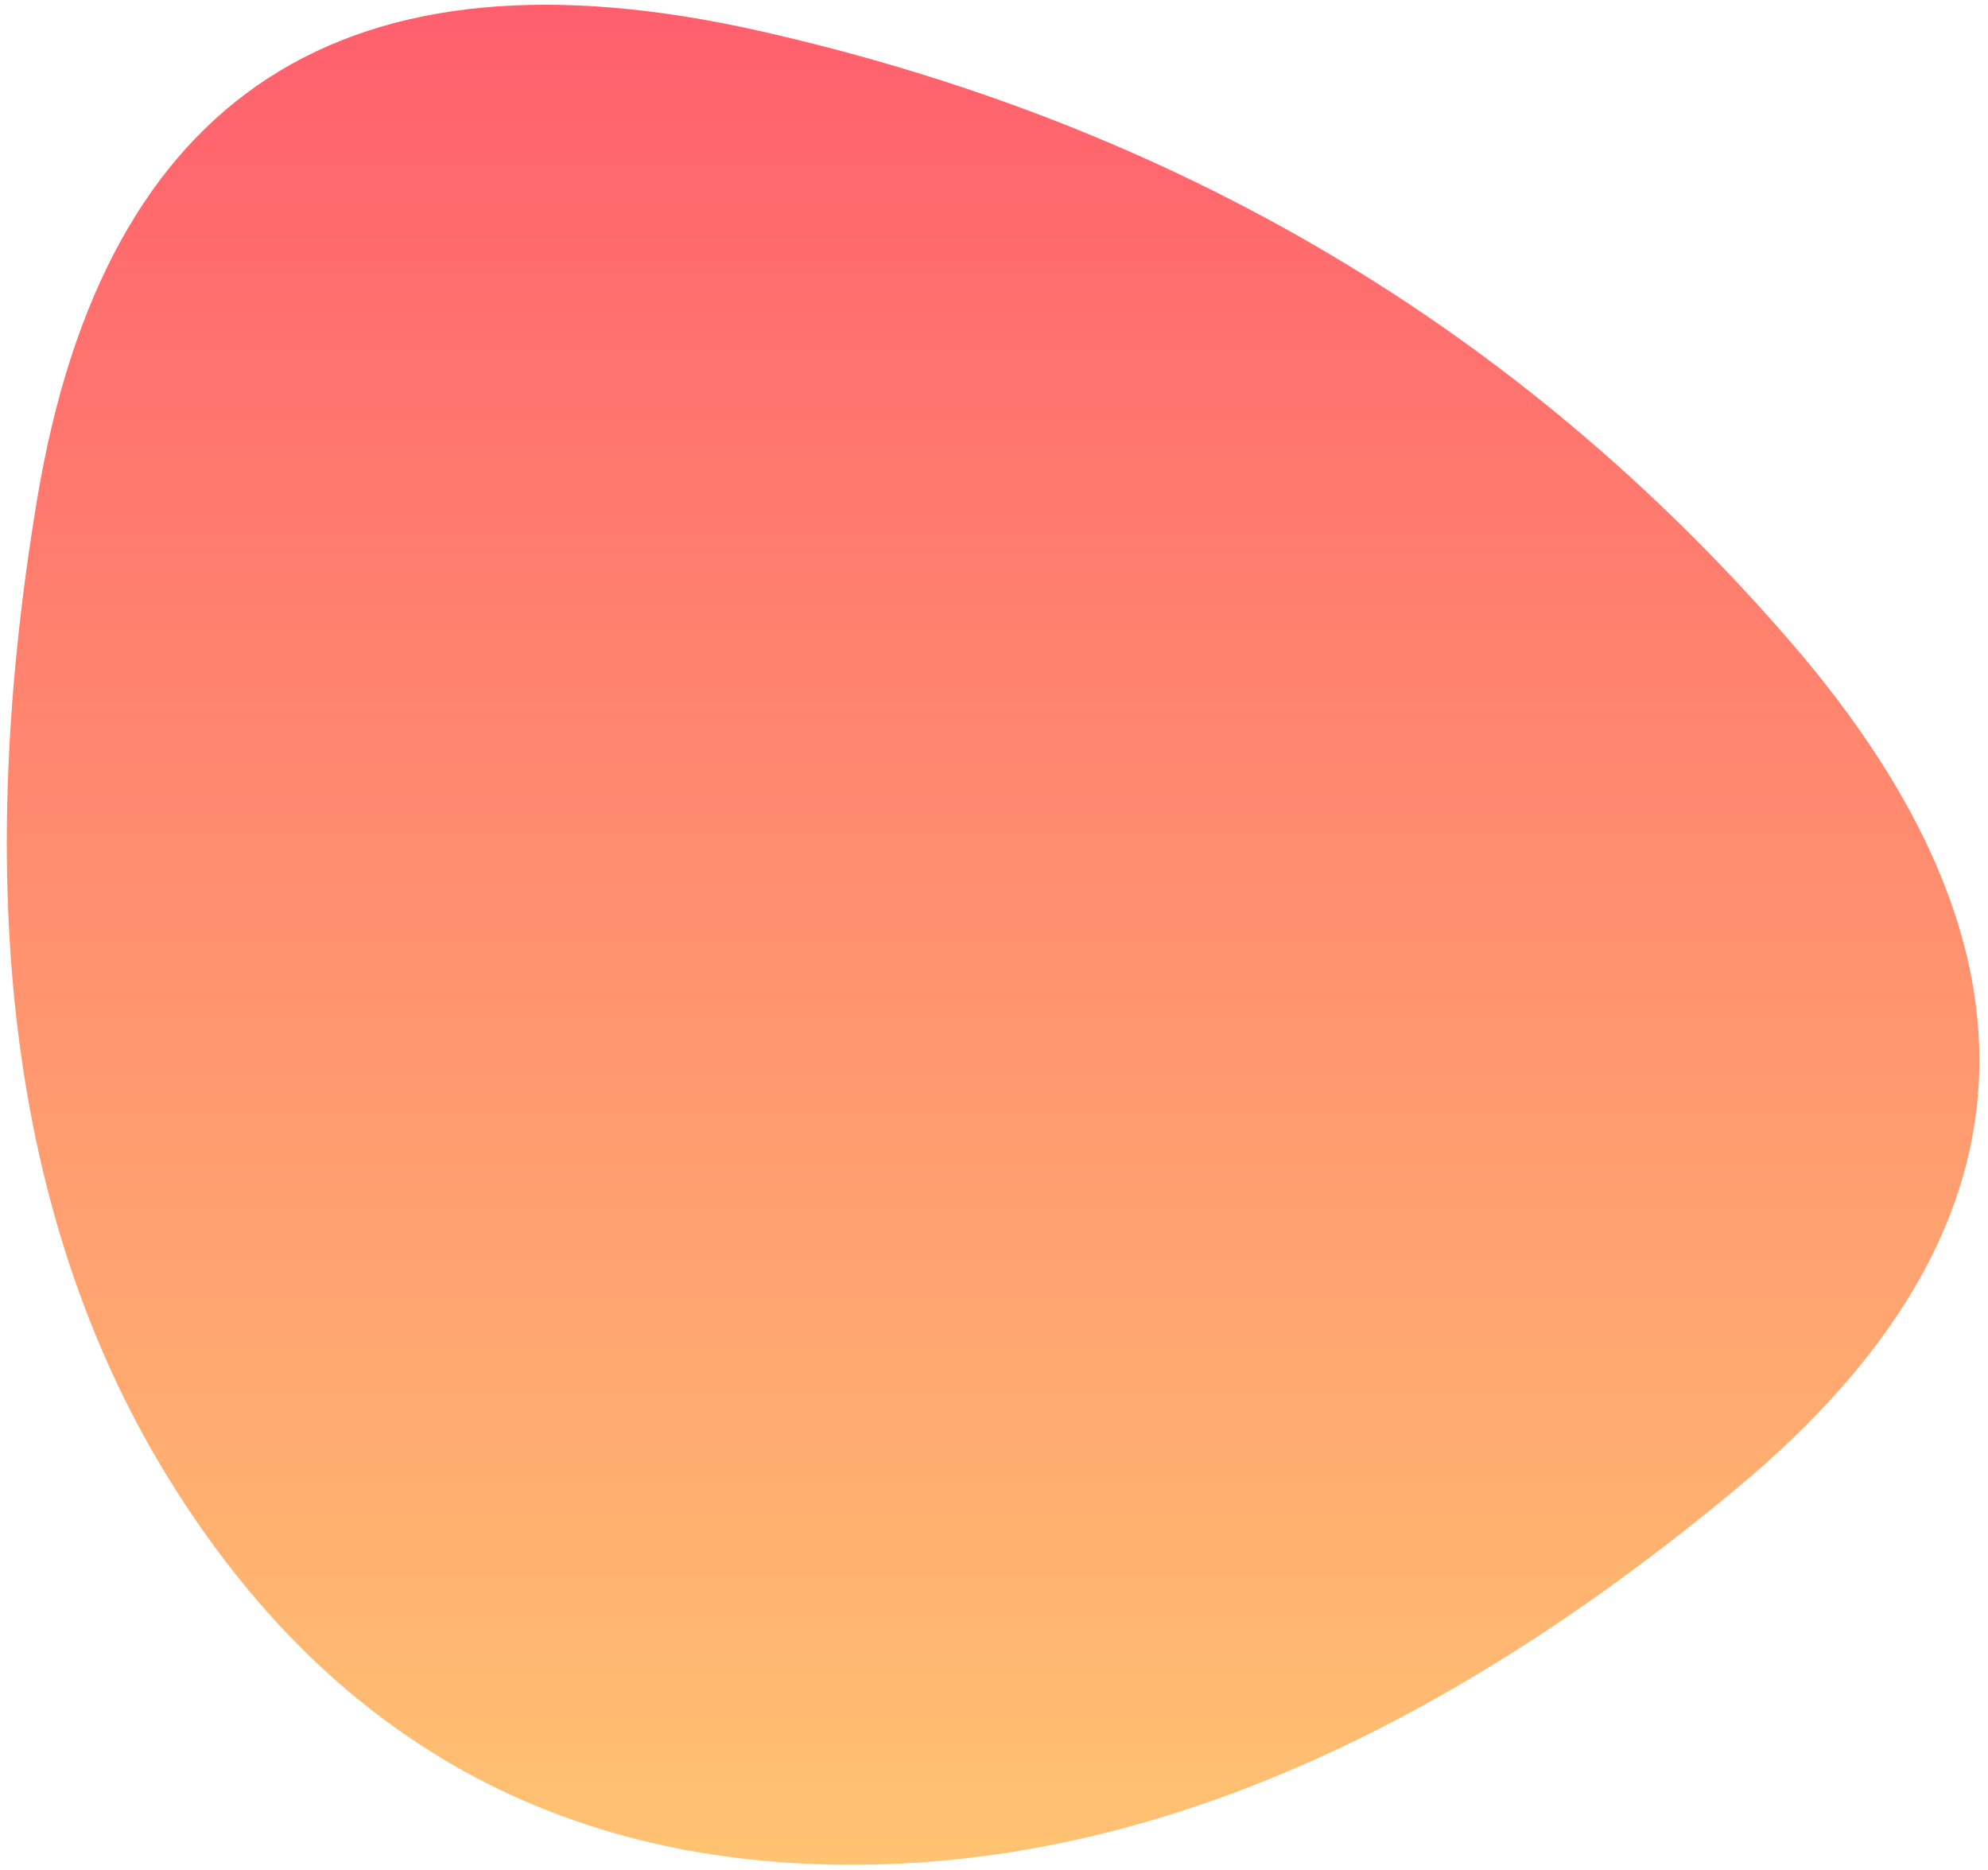
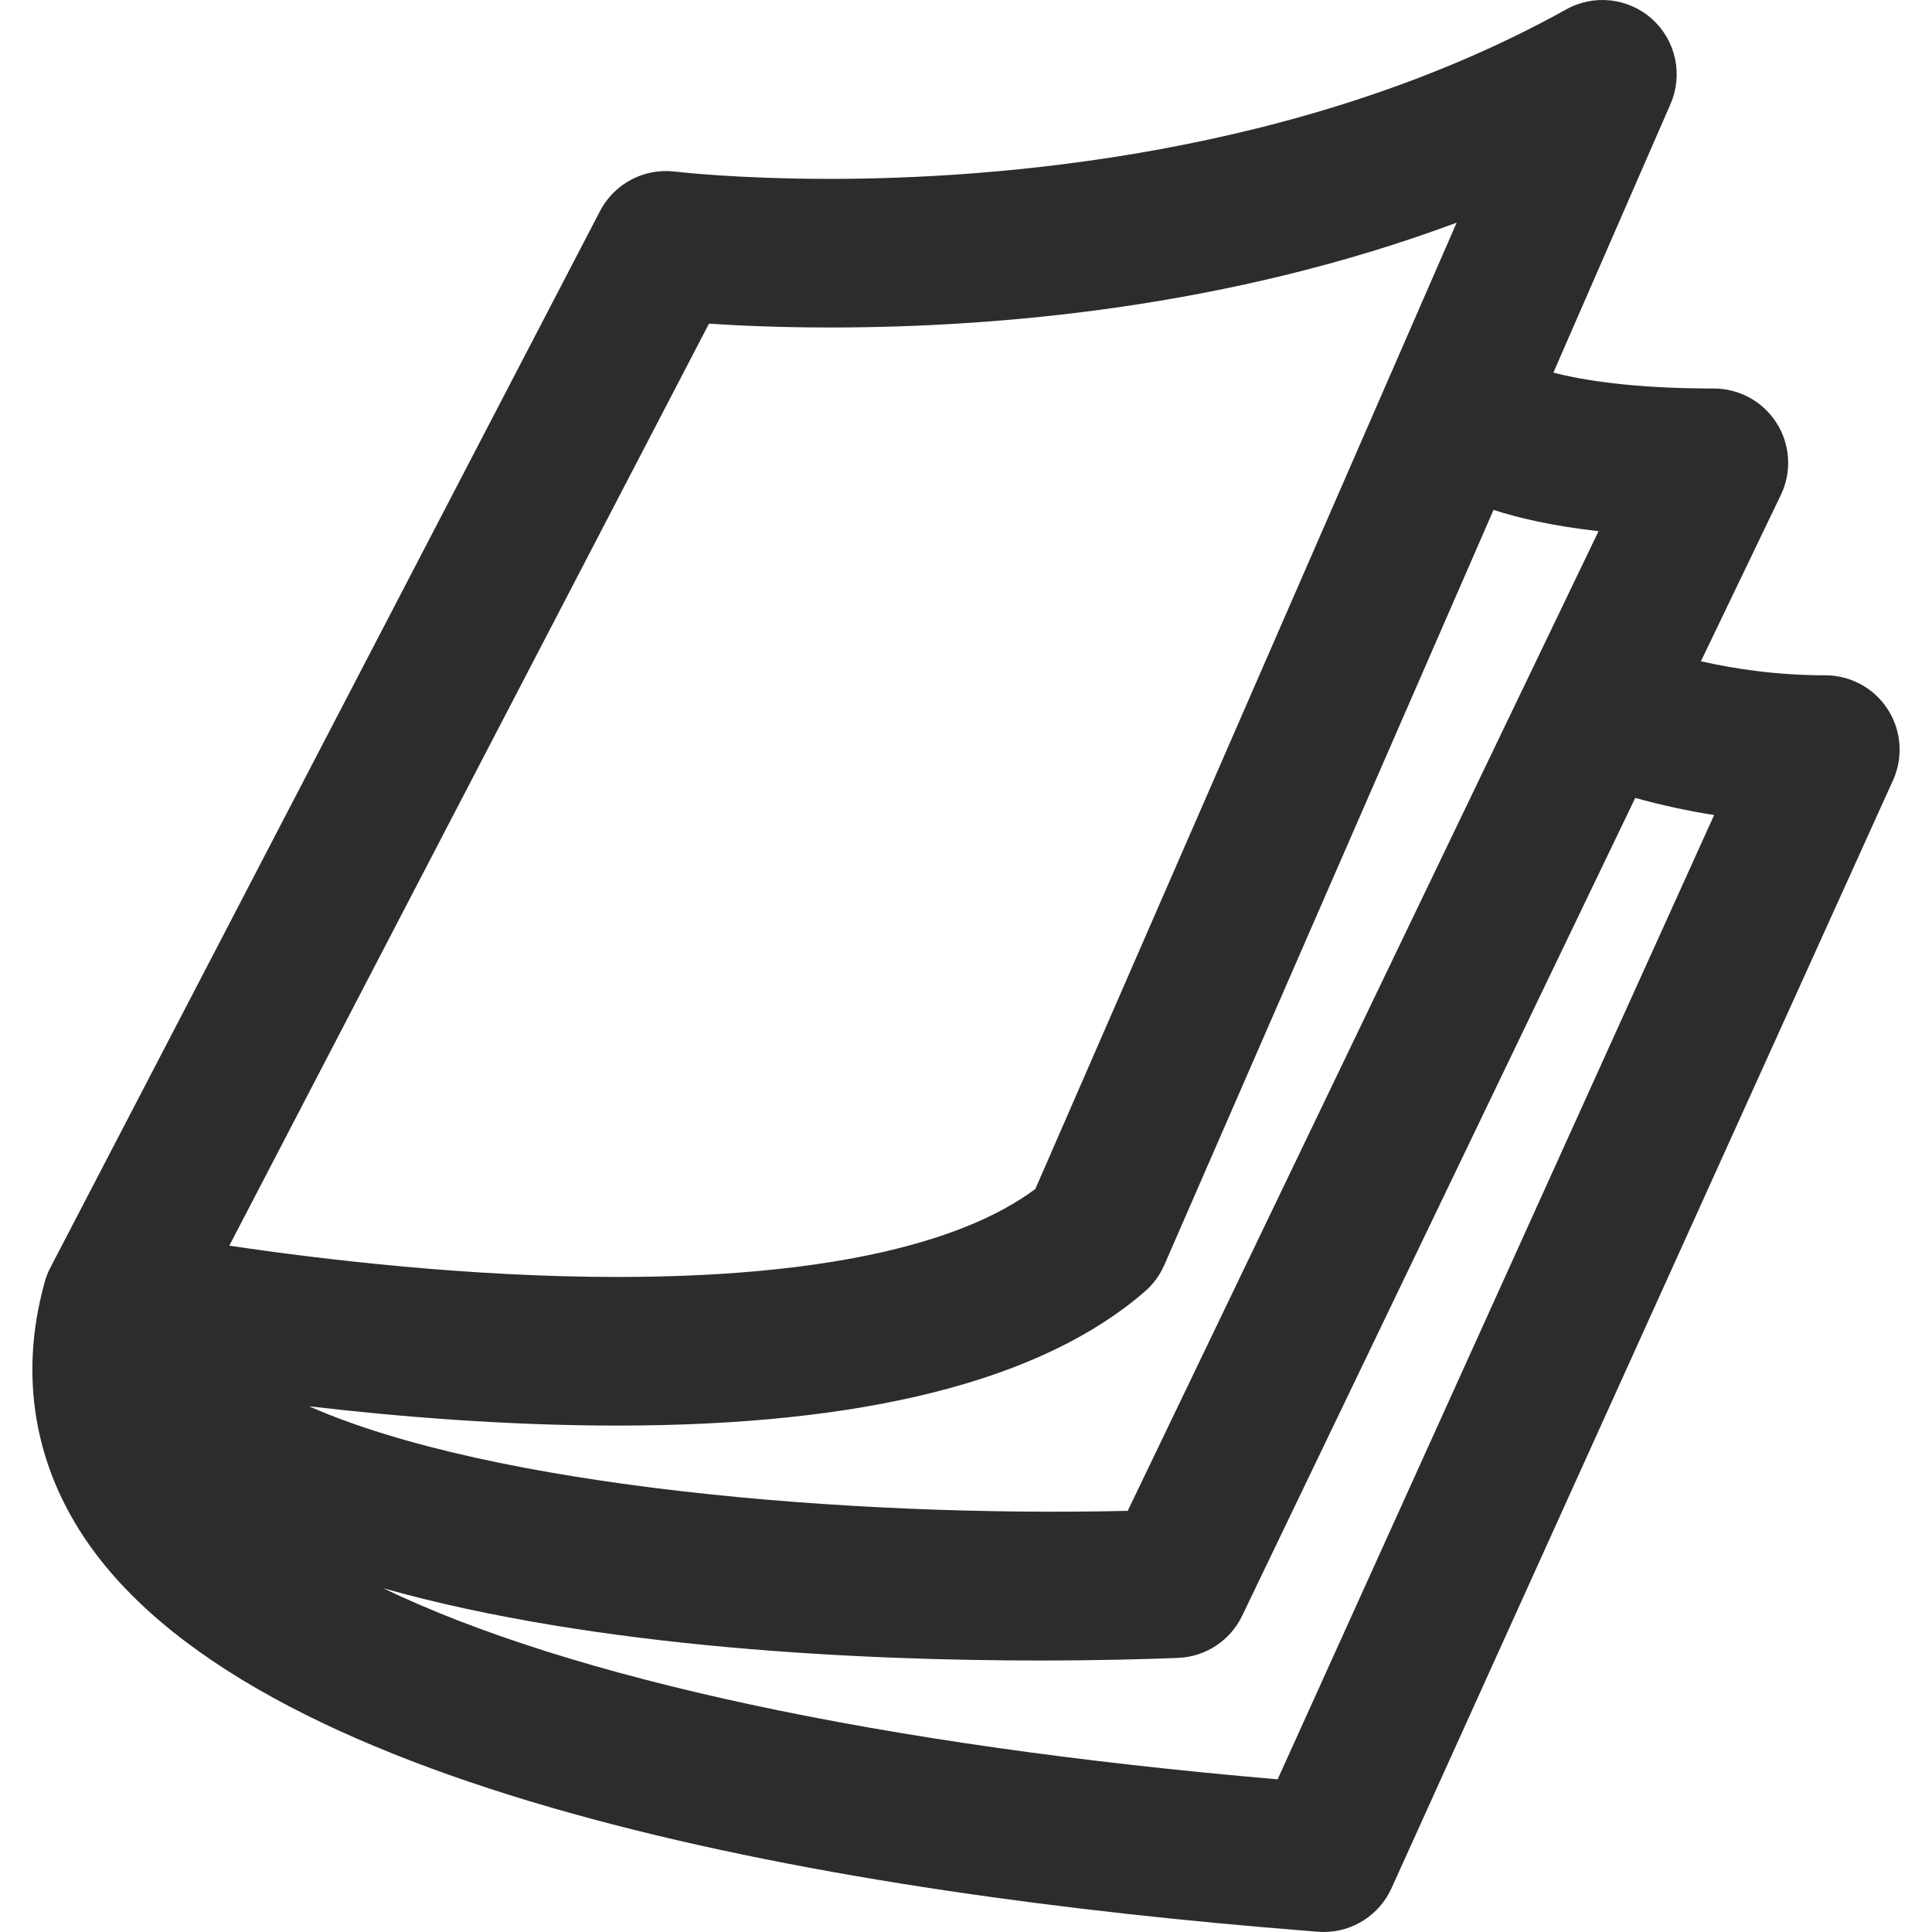
- <svg xmlns="http://www.w3.org/2000/svg" width="117" height="110" viewBox="0 0 117 110" fill="none">
-   <path d="M102.282 87.513C84.385 102.427 66.874 109.829 49.75 109.719C32.626 109.608 19.424 102.151 10.144 87.347C0.864 72.543 -1.787 53.209 2.19 29.346C6.167 5.483 20.363 -3.686 44.779 1.837C69.194 7.361 89.356 19.293 105.265 37.632C121.174 55.971 120.18 72.598 102.282 87.513Z" fill="url(#paint0_linear)" />
-   <defs>
-     <linearGradient id="paint0_linear" x1="0.4" y1="0.28" x2="0.4" y2="109.72" gradientUnits="userSpaceOnUse">
-       <stop stop-color="#FF5F6D" />
-       <stop offset="1" stop-color="#FFC371" />
-     </linearGradient>
-   </defs>
+ <svg xmlns="http://www.w3.org/2000/svg" t="1669174989168" class="icon" viewBox="0 0 1024 1024" version="1.1" p-id="5342" width="200" height="200">
+   <path d="M1000.549 375.94a39.387 39.387 0 0 0-33.096-18.019h-0.077-0.096c-25.619 0-48.22-3.455-65.76-7.432l42.356-88.125a39.36 39.36 0 0 0-2.154-38.019 39.408 39.408 0 0 0-33.346-18.423c-43.345 0-70.07-4.529-85.047-8.431l62.067-142.355c6.75-15.481 2.885-33.558-9.615-44.903-12.539-11.385-30.904-13.461-45.614-5.269C689.496 83.136 525.306 94.809 439.942 94.809c-49.864 0-81.864-3.827-82.191-3.865-16.327-2-32.135 6.365-39.731 20.923L26.759 671.742c-0.104 0.198-0.207 0.395-0.307 0.595-0.103 0.203-0.197 0.411-0.296 0.616-0.167 0.347-0.336 0.692-0.493 1.045-0.219 0.489-0.423 0.984-0.622 1.482-0.03 0.077-0.064 0.151-0.094 0.228a39.315 39.315 0 0 0-0.879 2.499l-0.05 0.165a39.47 39.47 0 0 0-0.556 1.967l-0.008 0.031-0.032 0.122c-13.354 49.019-5.26 96.62 23.49 137.748 94.037 134.555 401.936 185.748 643.663 204.978l7.808 0.635c1.096 0.096 2.173 0.135 3.25 0.135 15.346 0 29.442-8.981 35.865-23.135l265.842-587.299a39.441 39.441 0 0 0-2.79-37.615z m-153.286-94.402L597.709 800.78c-146.972 3.438-336.72-12.478-433.885-55.417 47.01 5.496 104.554 10.226 163.408 10.226 131.171 0 225.227-23.904 279.573-71.076a39.355 39.355 0 0 0 10.288-14l174.512-400.257c13.2 4.301 31.289 8.528 55.658 11.283z m-471.493-109.999c15.75 1.058 37.654 2.038 64.172 2.038 89.441 0 211.727-10.731 332.11-55.557L548.749 630.186c-40.923 30.538-117.191 46.633-221.516 46.633-78.633 0-156.44-9.269-205.69-16.596l254.227-488.684z m301.399 771.546c-210.92-18.103-374.748-53.575-474.128-101.308 114.47 32.286 257.31 38.328 348.111 38.328 32.115 0 57.71-0.769 73.249-1.385a39.373 39.373 0 0 0 33.942-22.288l208.368-433.519a375.734 375.734 0 0 0 41.802 9.083L677.169 943.085z" p-id="5343" fill="#2c2c2c" />
</svg>
